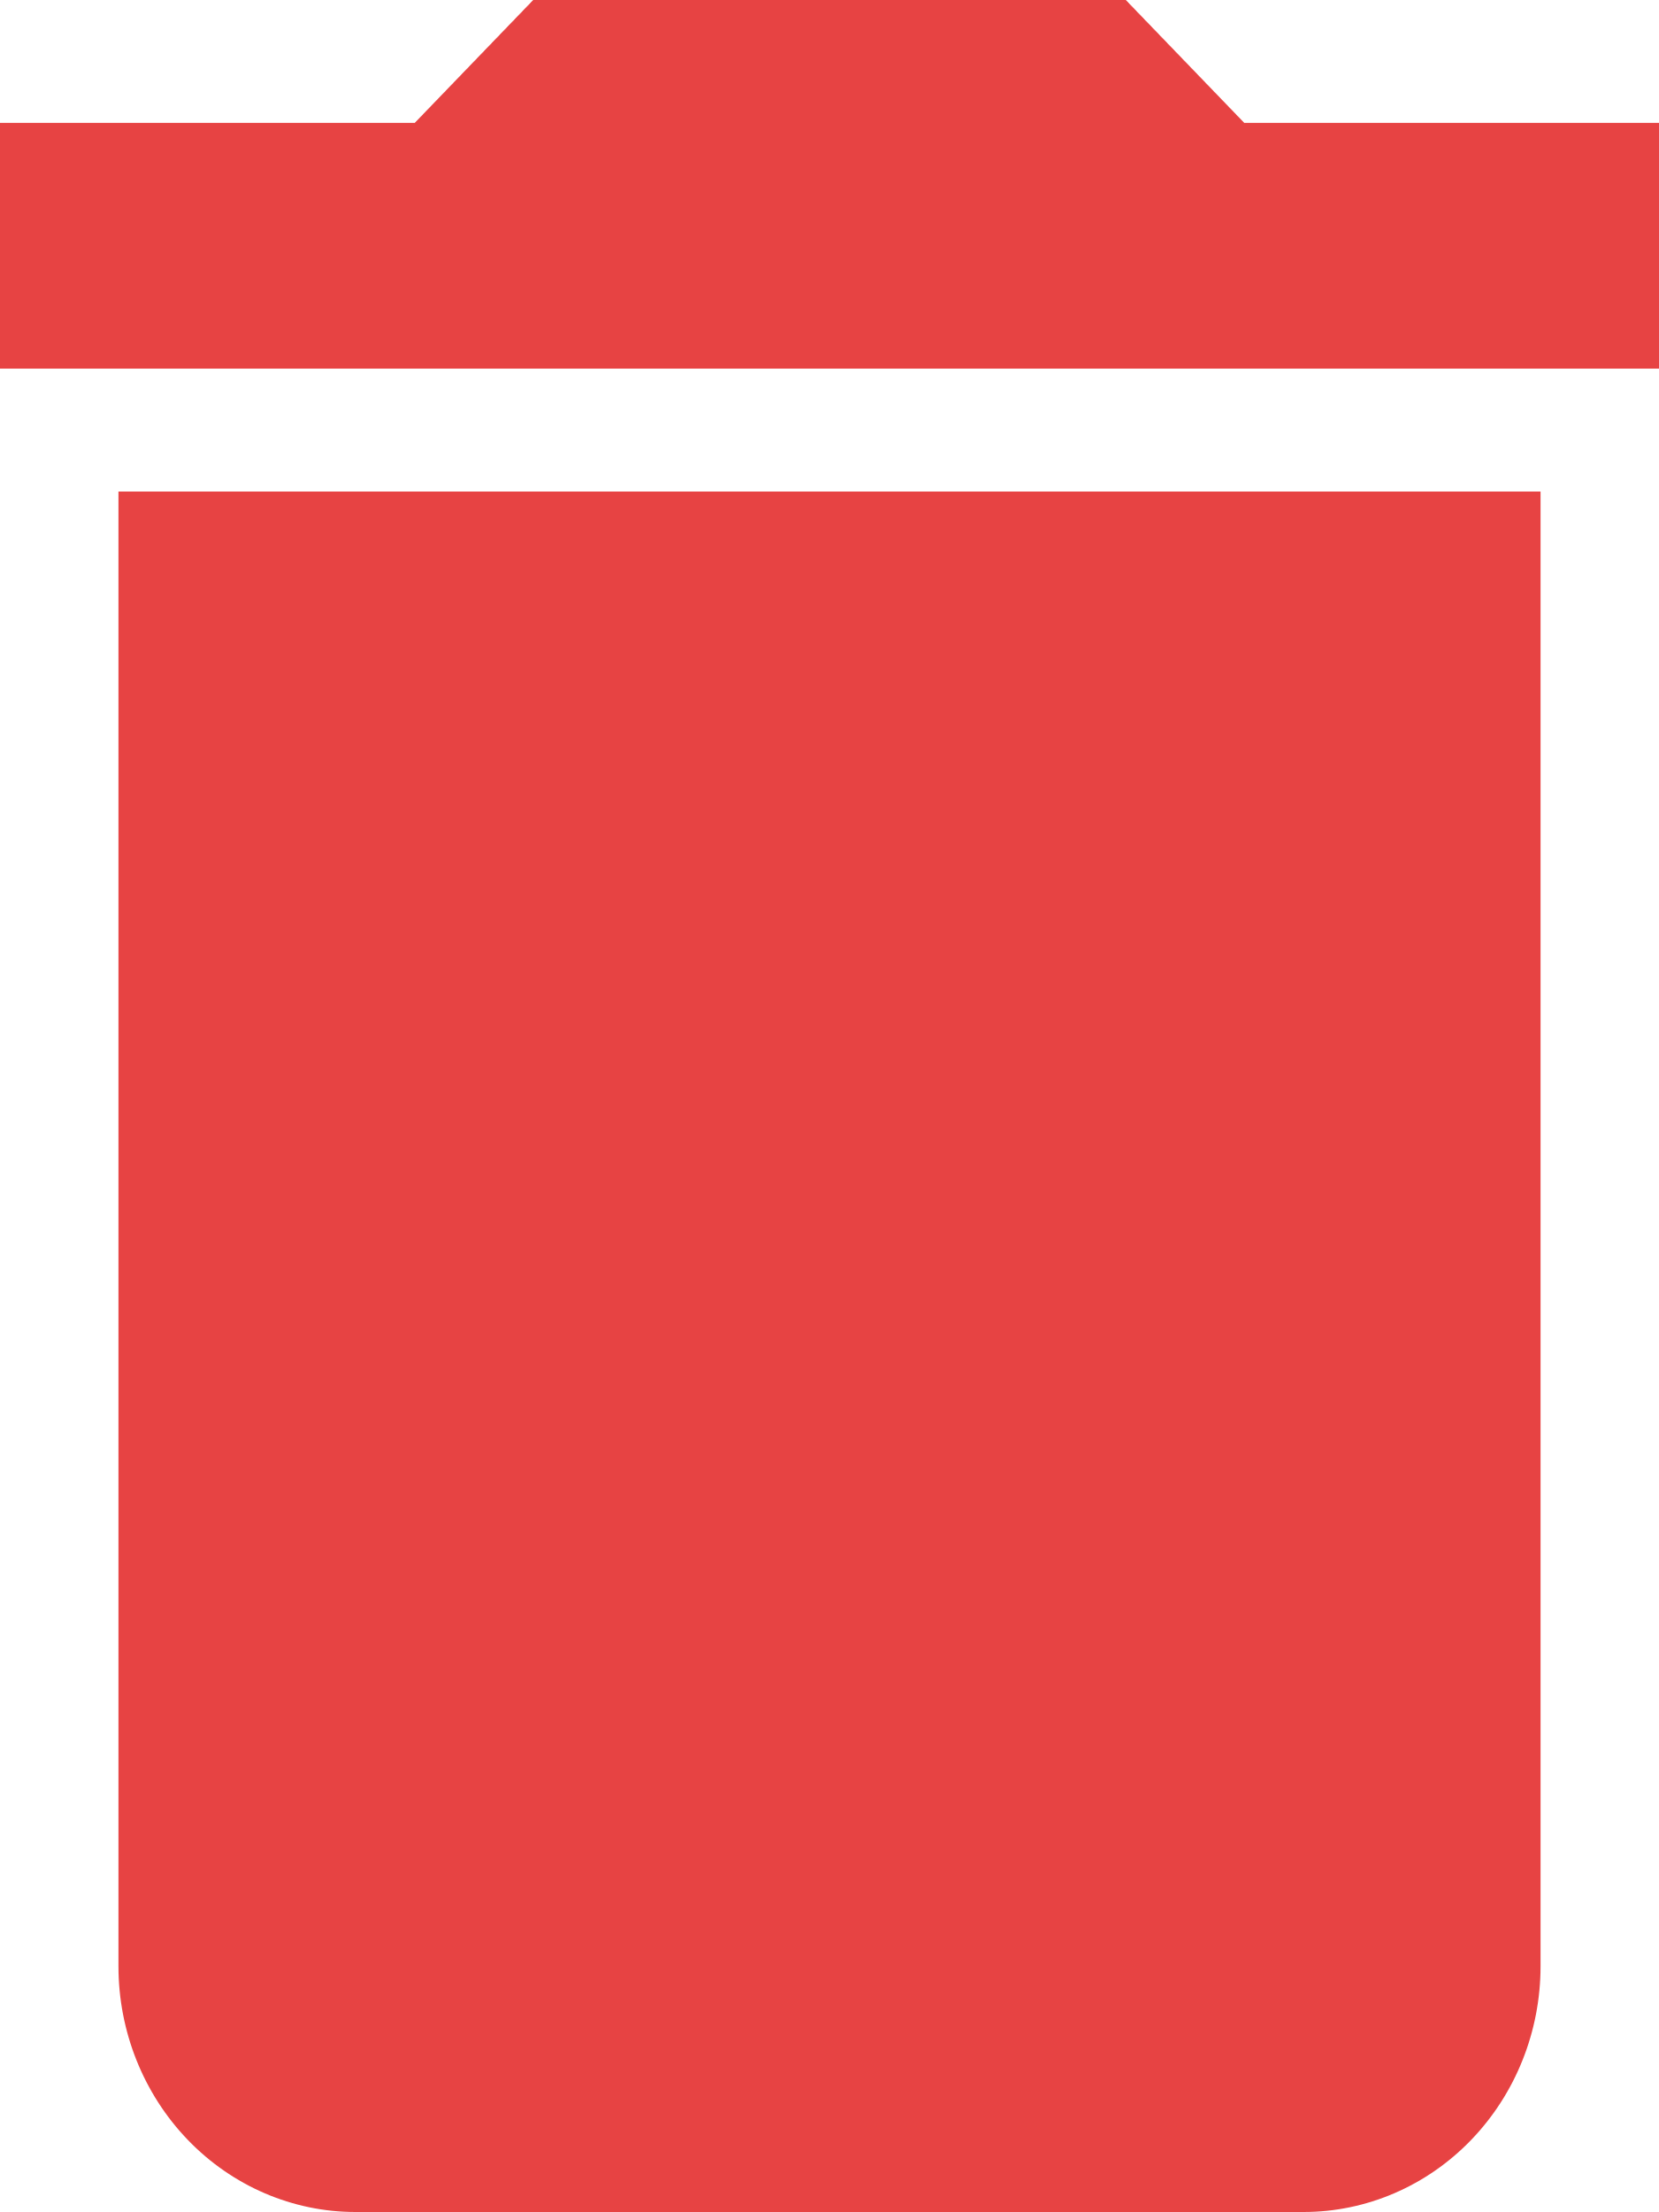
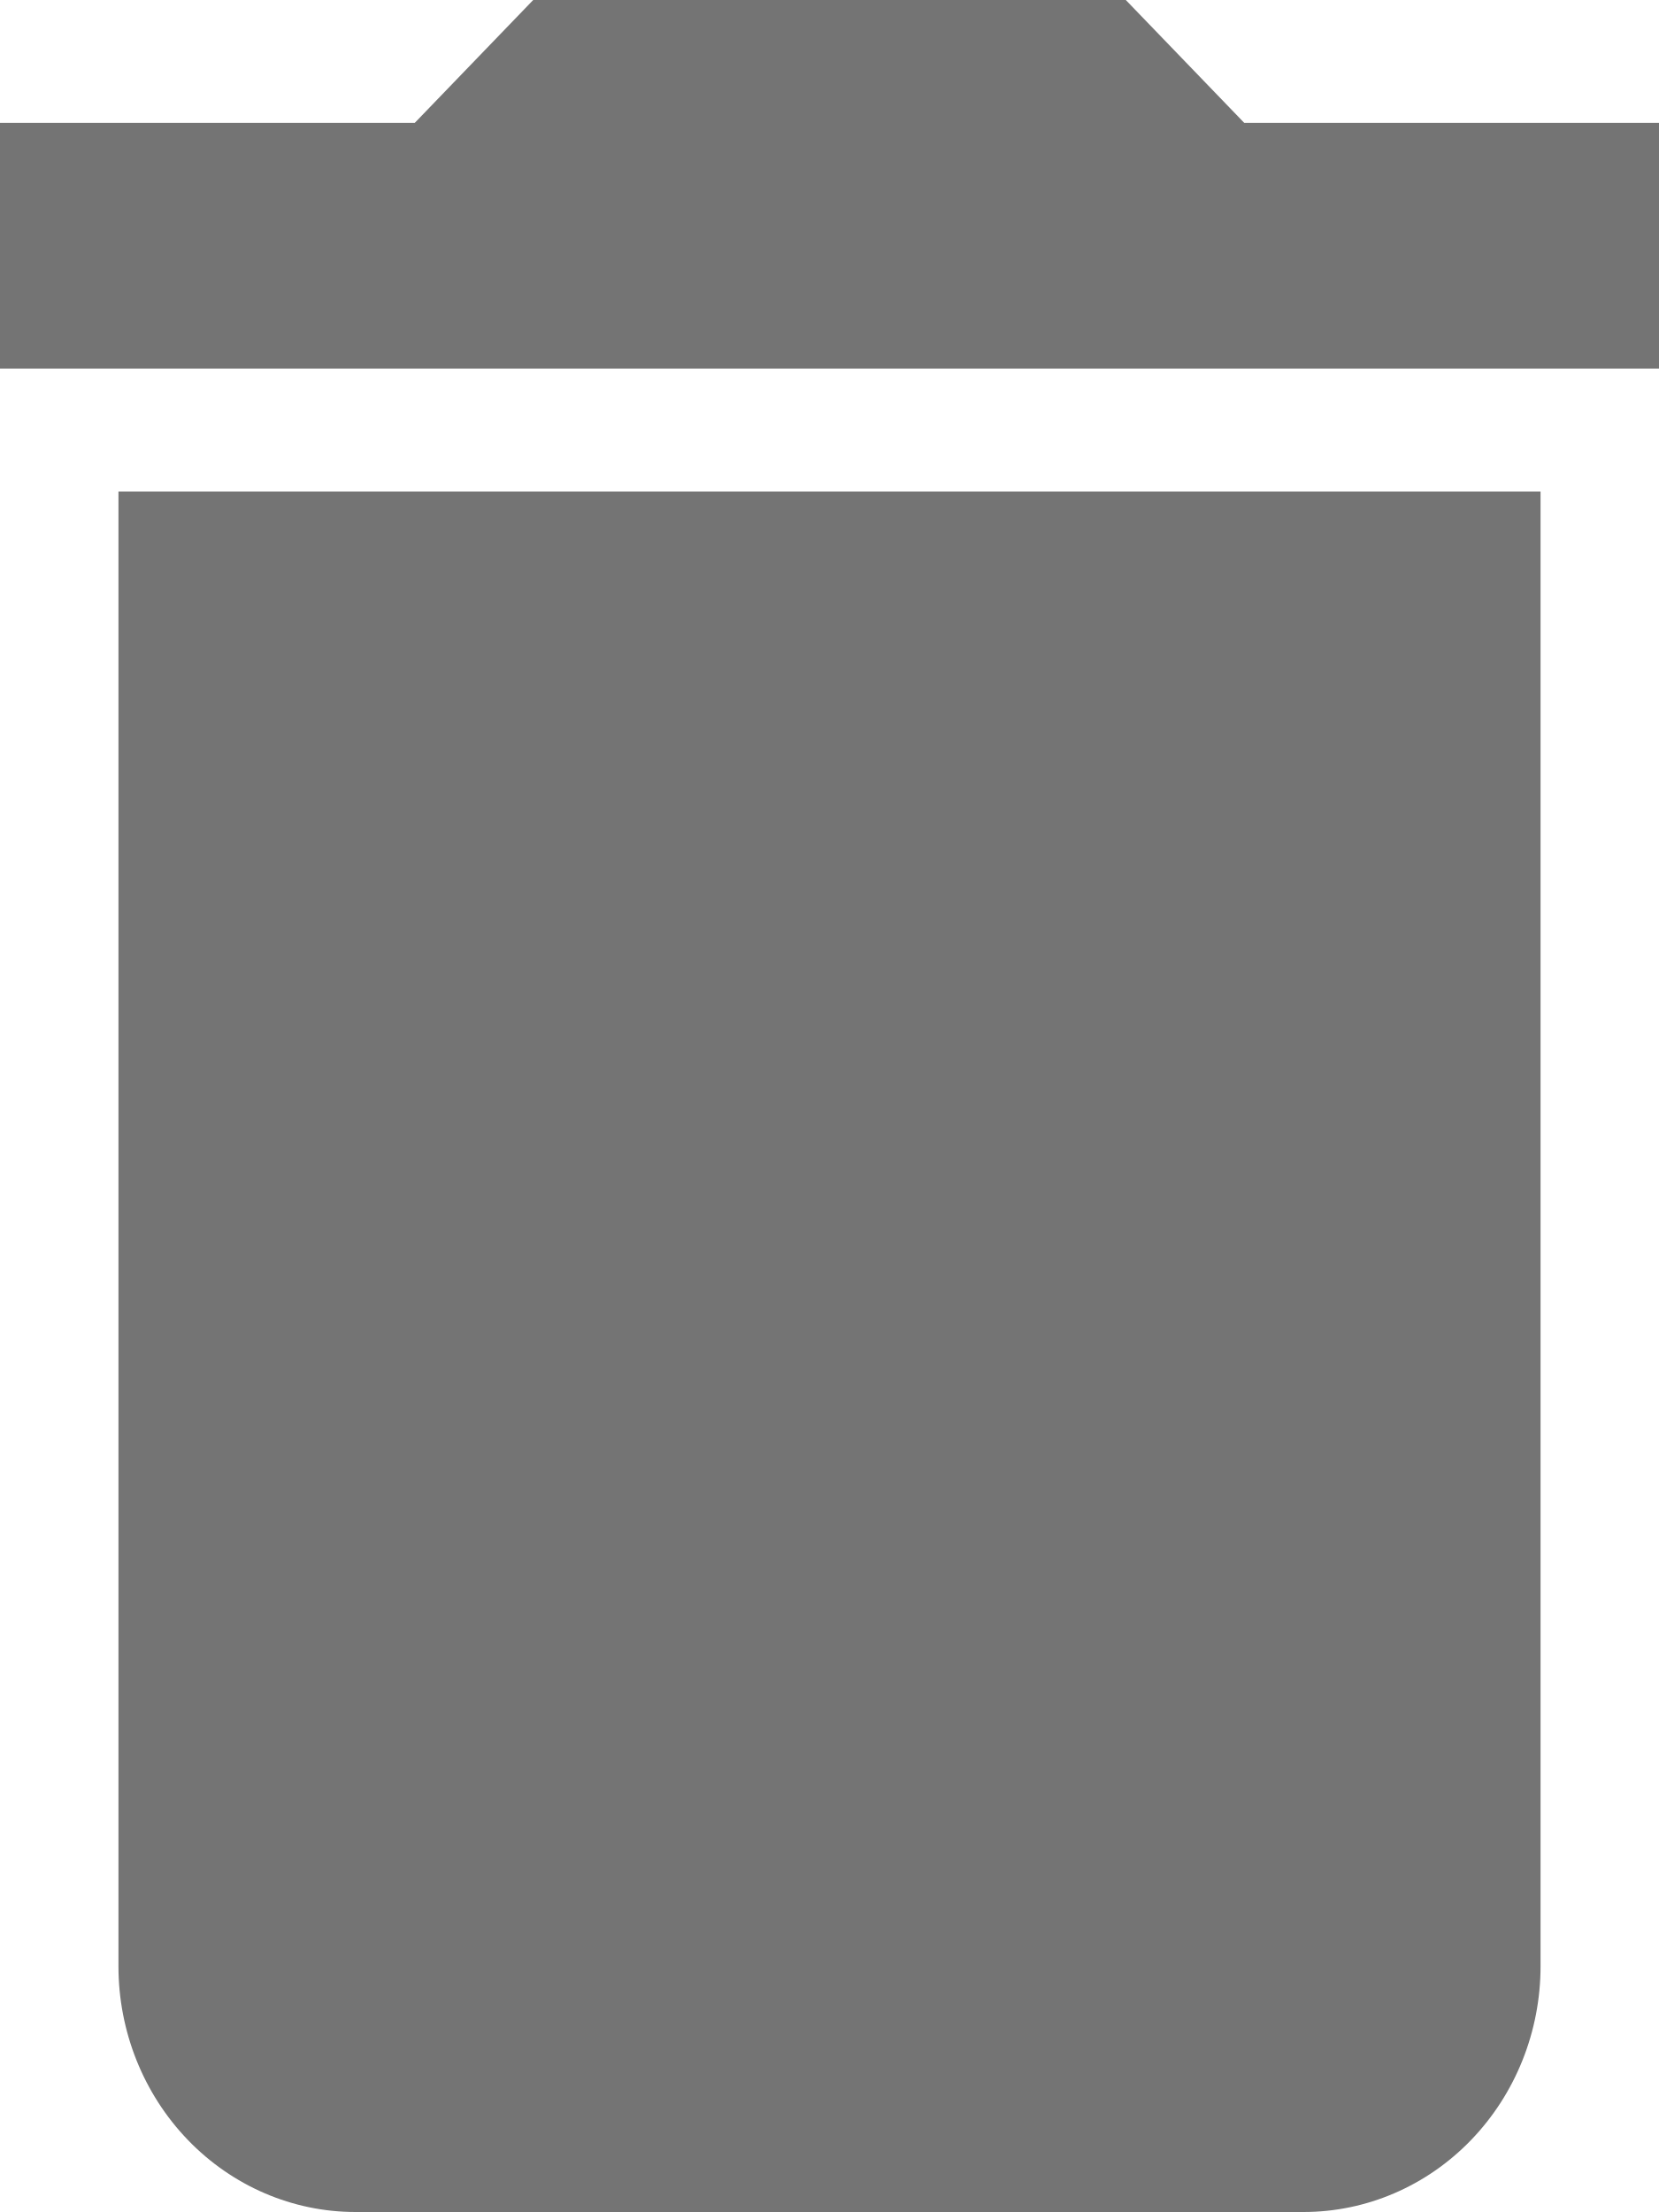
<svg xmlns="http://www.w3.org/2000/svg" width="15" height="20" viewBox="0 0 15 20" fill="none">
-   <path d="M15 1.111H11.25L10.179 0H4.821L3.75 1.111H0V3.333H15M1.071 17.778C1.071 18.367 1.297 18.932 1.699 19.349C2.101 19.766 2.646 20 3.214 20H11.786C12.354 20 12.899 19.766 13.301 19.349C13.703 18.932 13.929 18.367 13.929 17.778V4.444H1.071V17.778Z" fill="#E74343" />
+   <path d="M15 1.111H11.25L10.179 0H4.821L3.75 1.111H0V3.333H15M1.071 17.778C1.071 18.367 1.297 18.932 1.699 19.349C2.101 19.766 2.646 20 3.214 20H11.786C12.354 20 12.899 19.766 13.301 19.349C13.703 18.932 13.929 18.367 13.929 17.778V4.444H1.071V17.778Z" fill="#747474" />
</svg>
